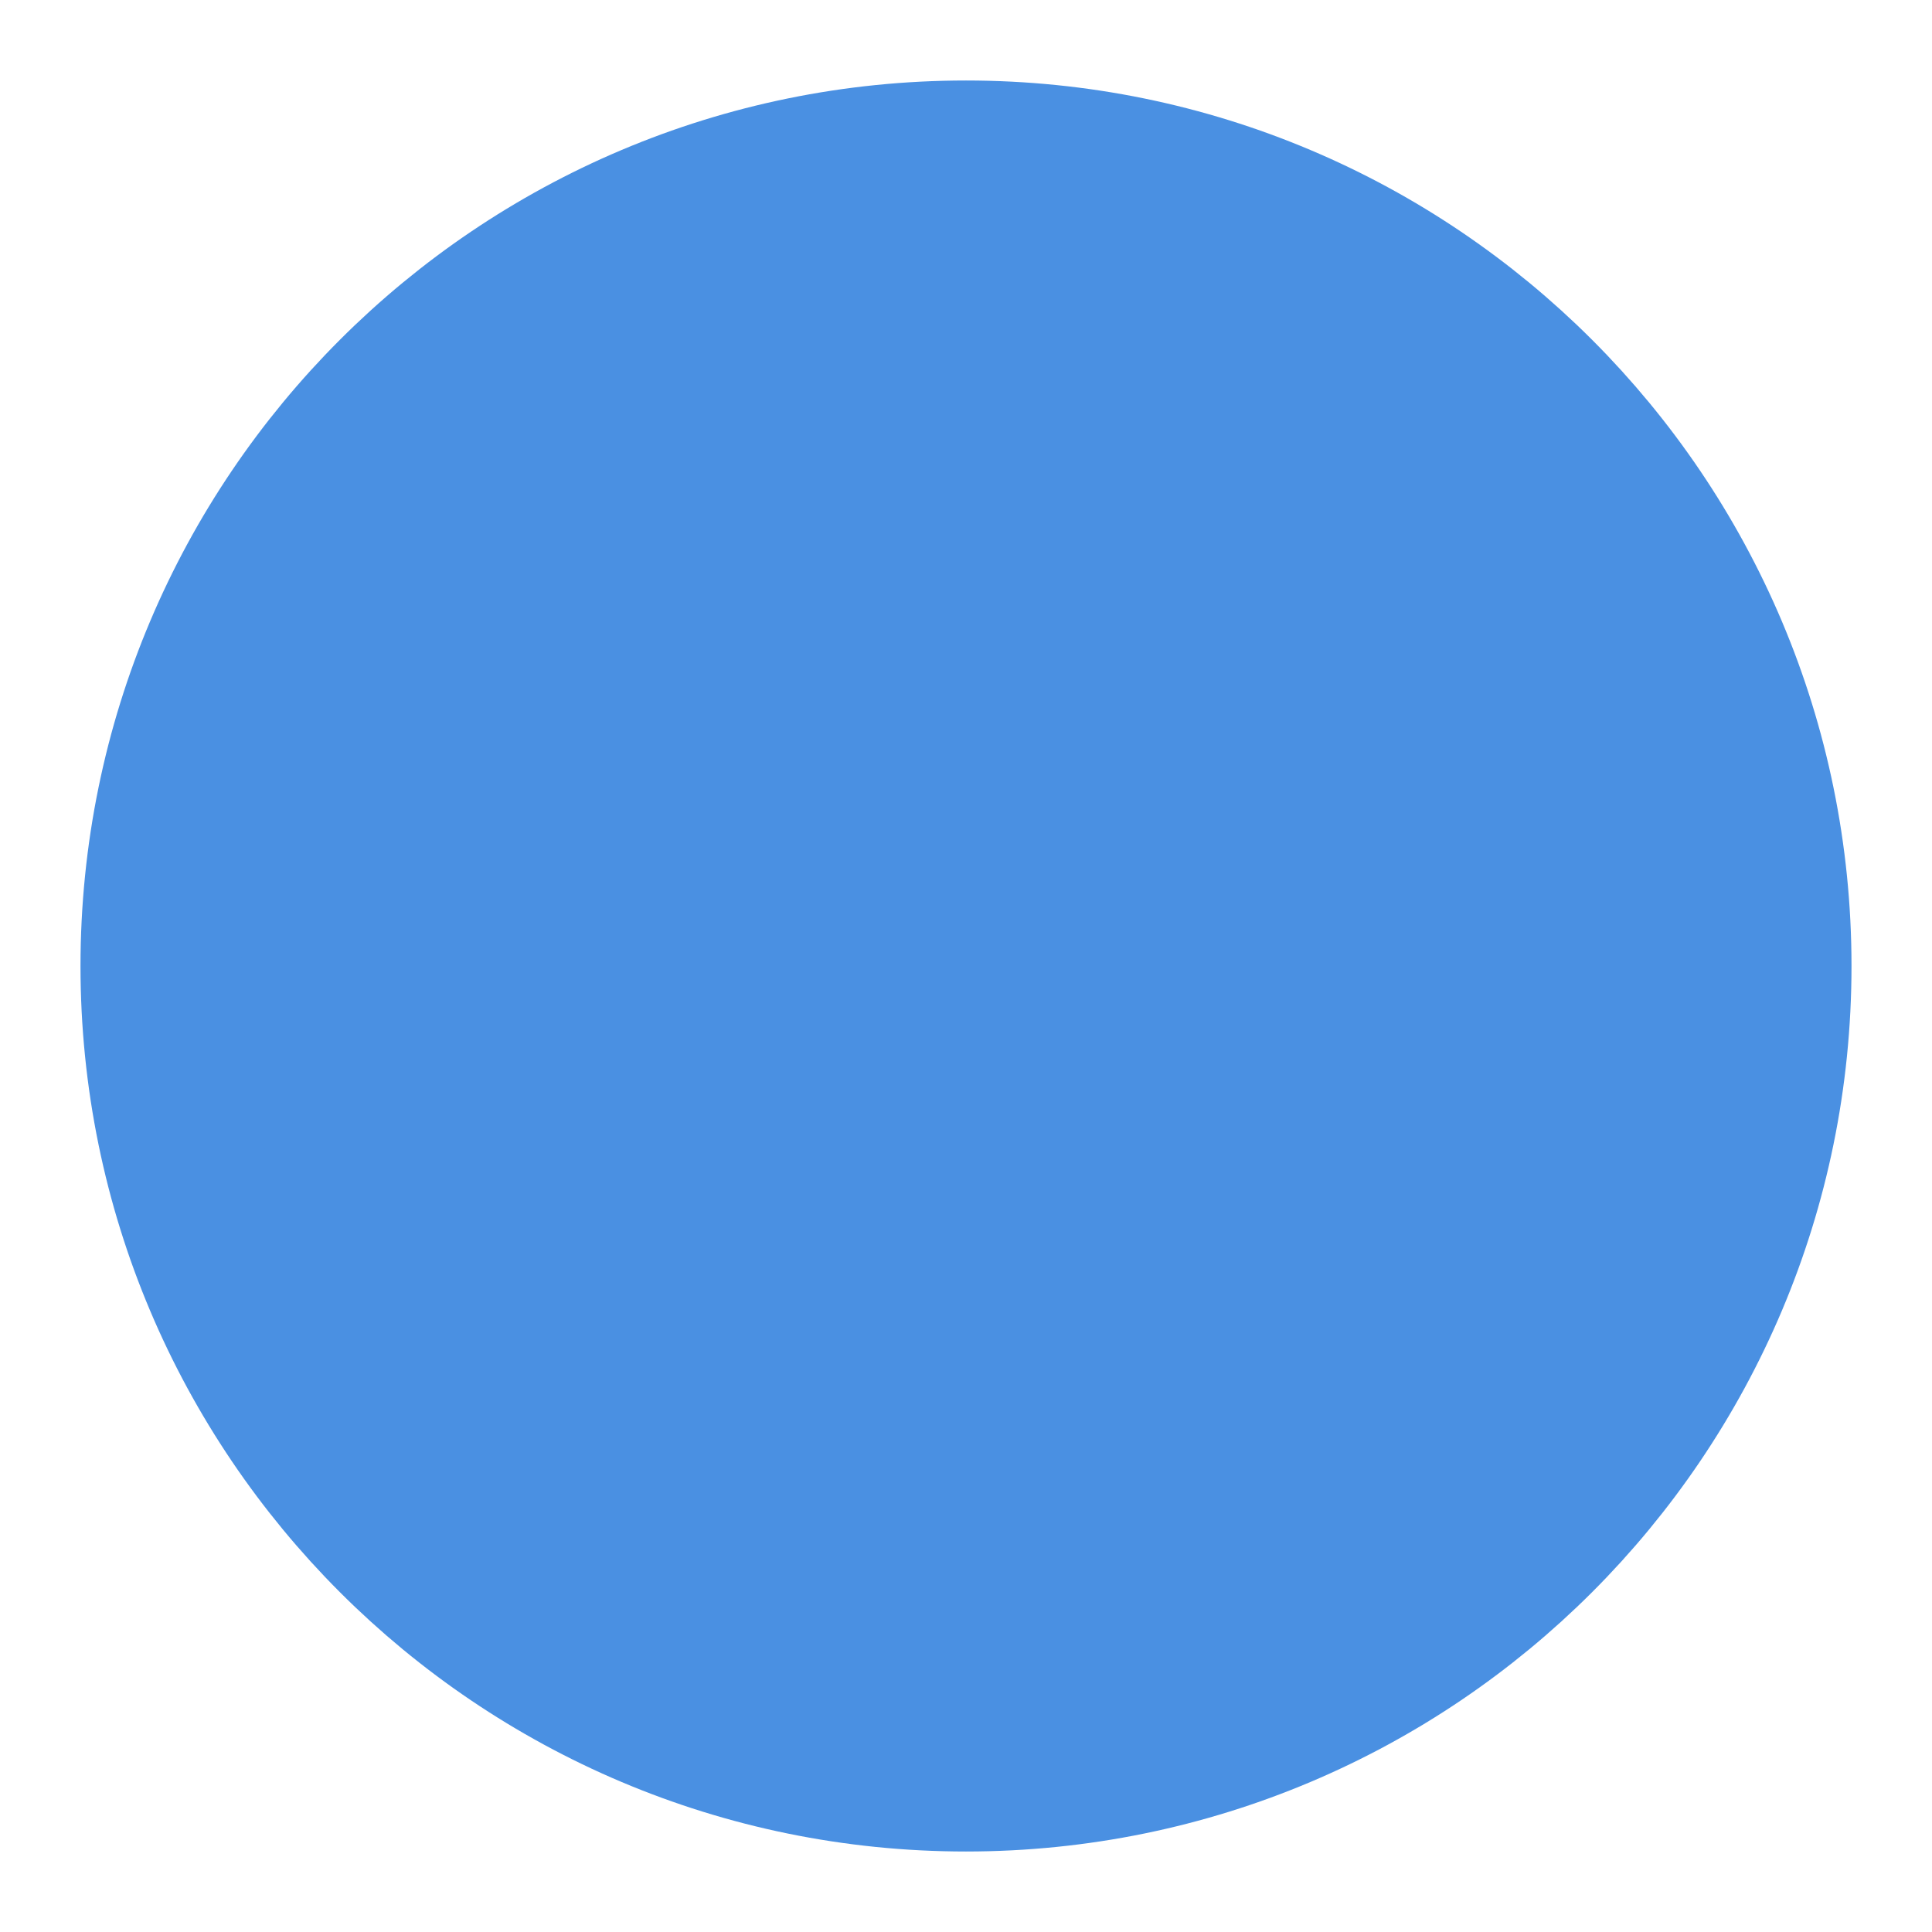
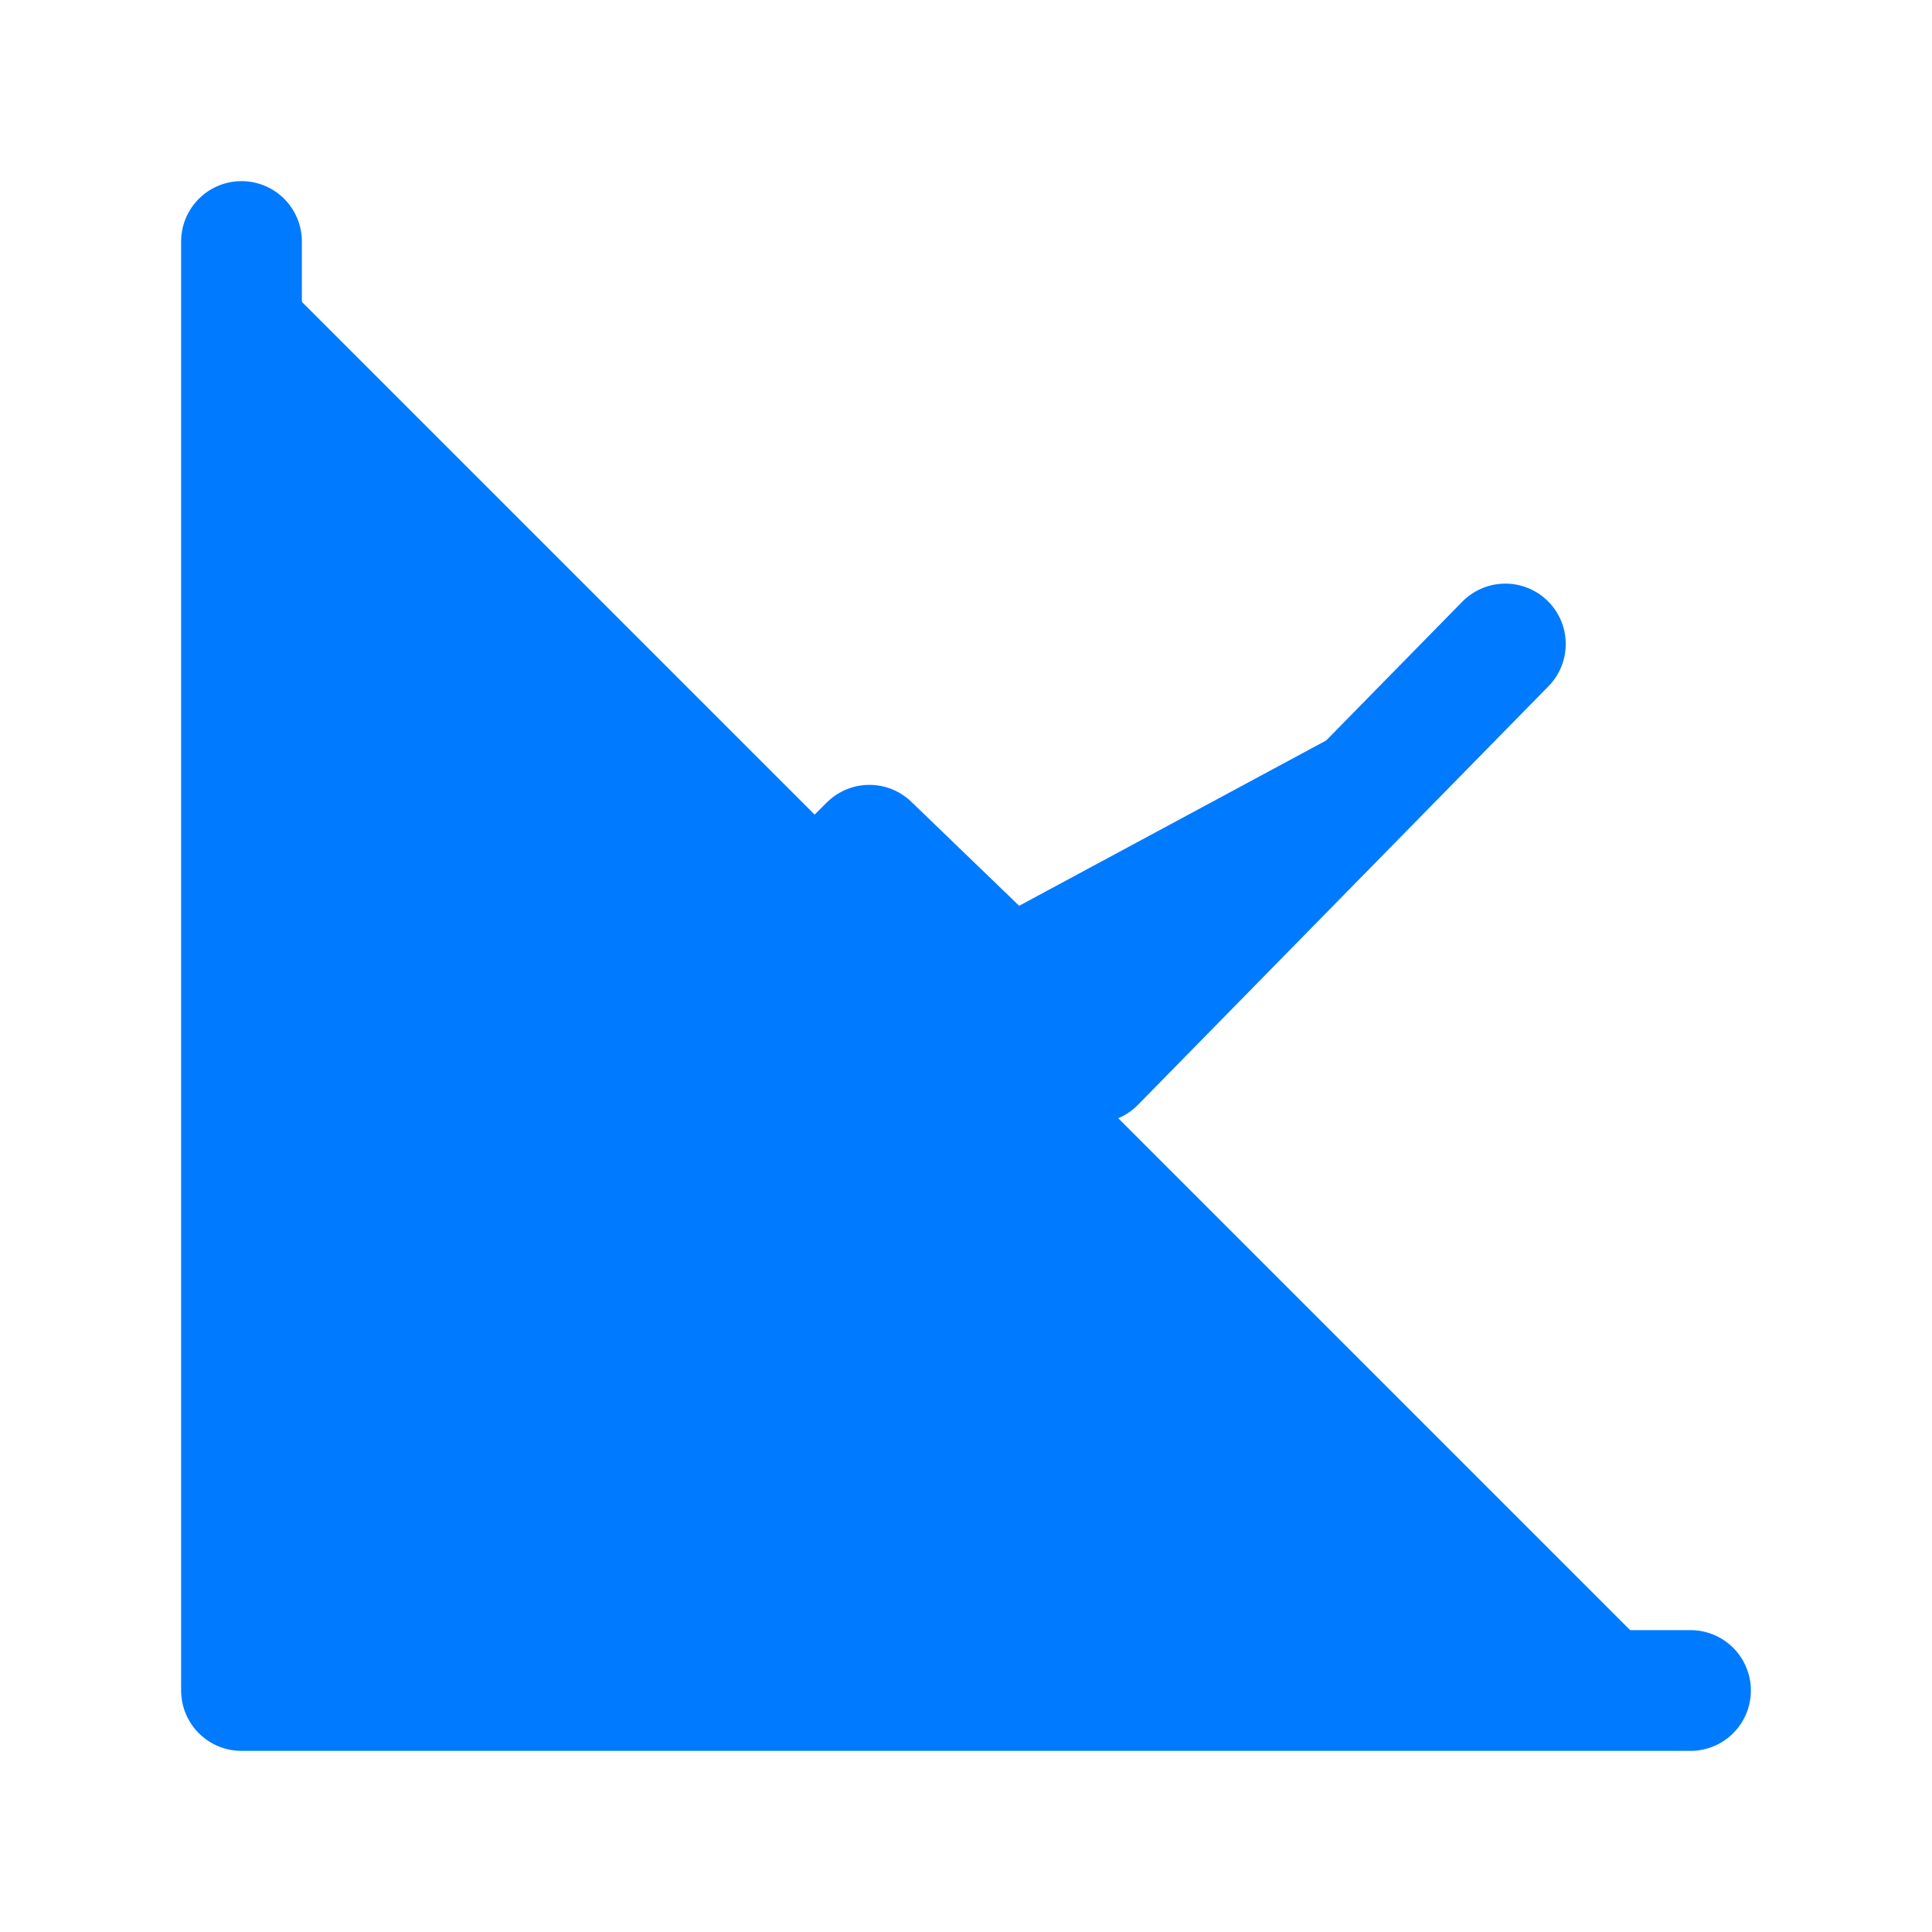
- <svg xmlns="http://www.w3.org/2000/svg" width="24" height="24" viewBox="0 0 24 24" fill="#4A90E2" stroke="#4A90E2" stroke-width="2" stroke-linecap="round" stroke-linejoin="round">
-   <circle cx="12" cy="12" r="10" />
-   <path d="M12 6v6l4 2" />
-   <path d="M7 17l10-10" />
+ <svg xmlns="http://www.w3.org/2000/svg" width="24" height="24" viewBox="0 0 24 24" fill="#007AFF" stroke="#007AFF" stroke-width="1.5" stroke-linecap="round" stroke-linejoin="round">
+   <path d="M3 3v18h18" />
+   <path d="M18.7 8l-5.1 5.2-2.8-2.7L7 14.3" />
</svg>
